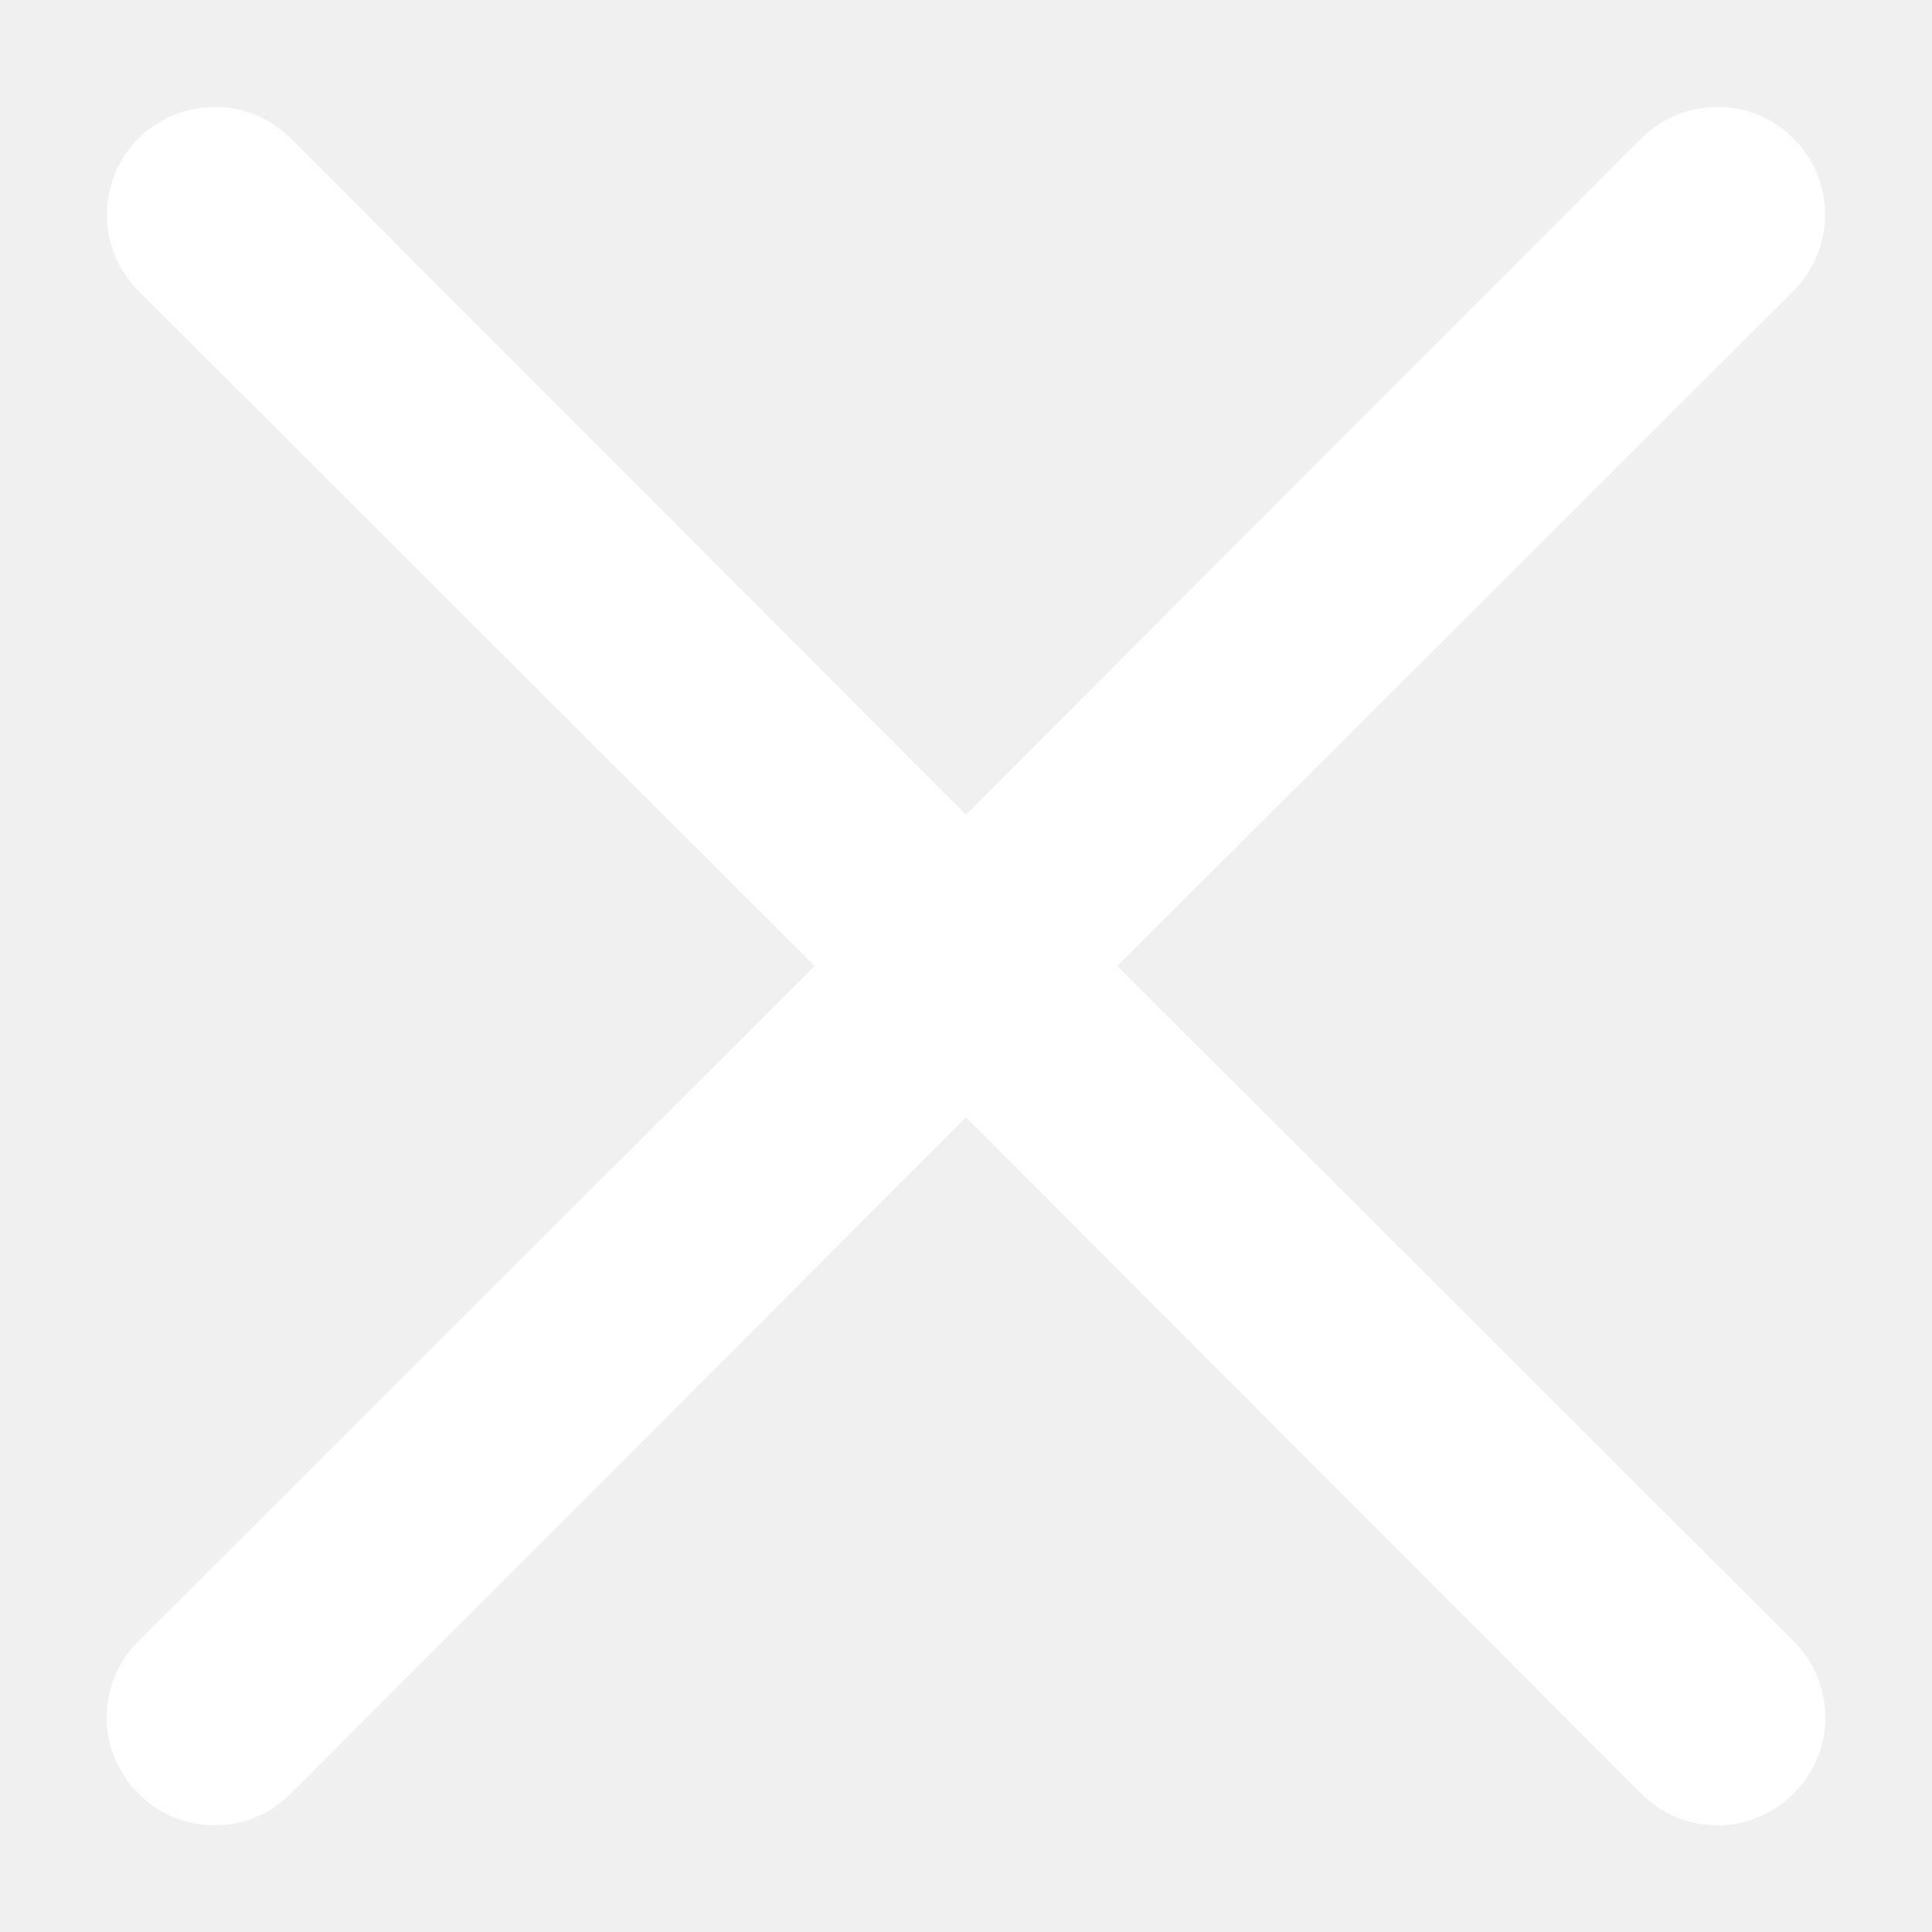
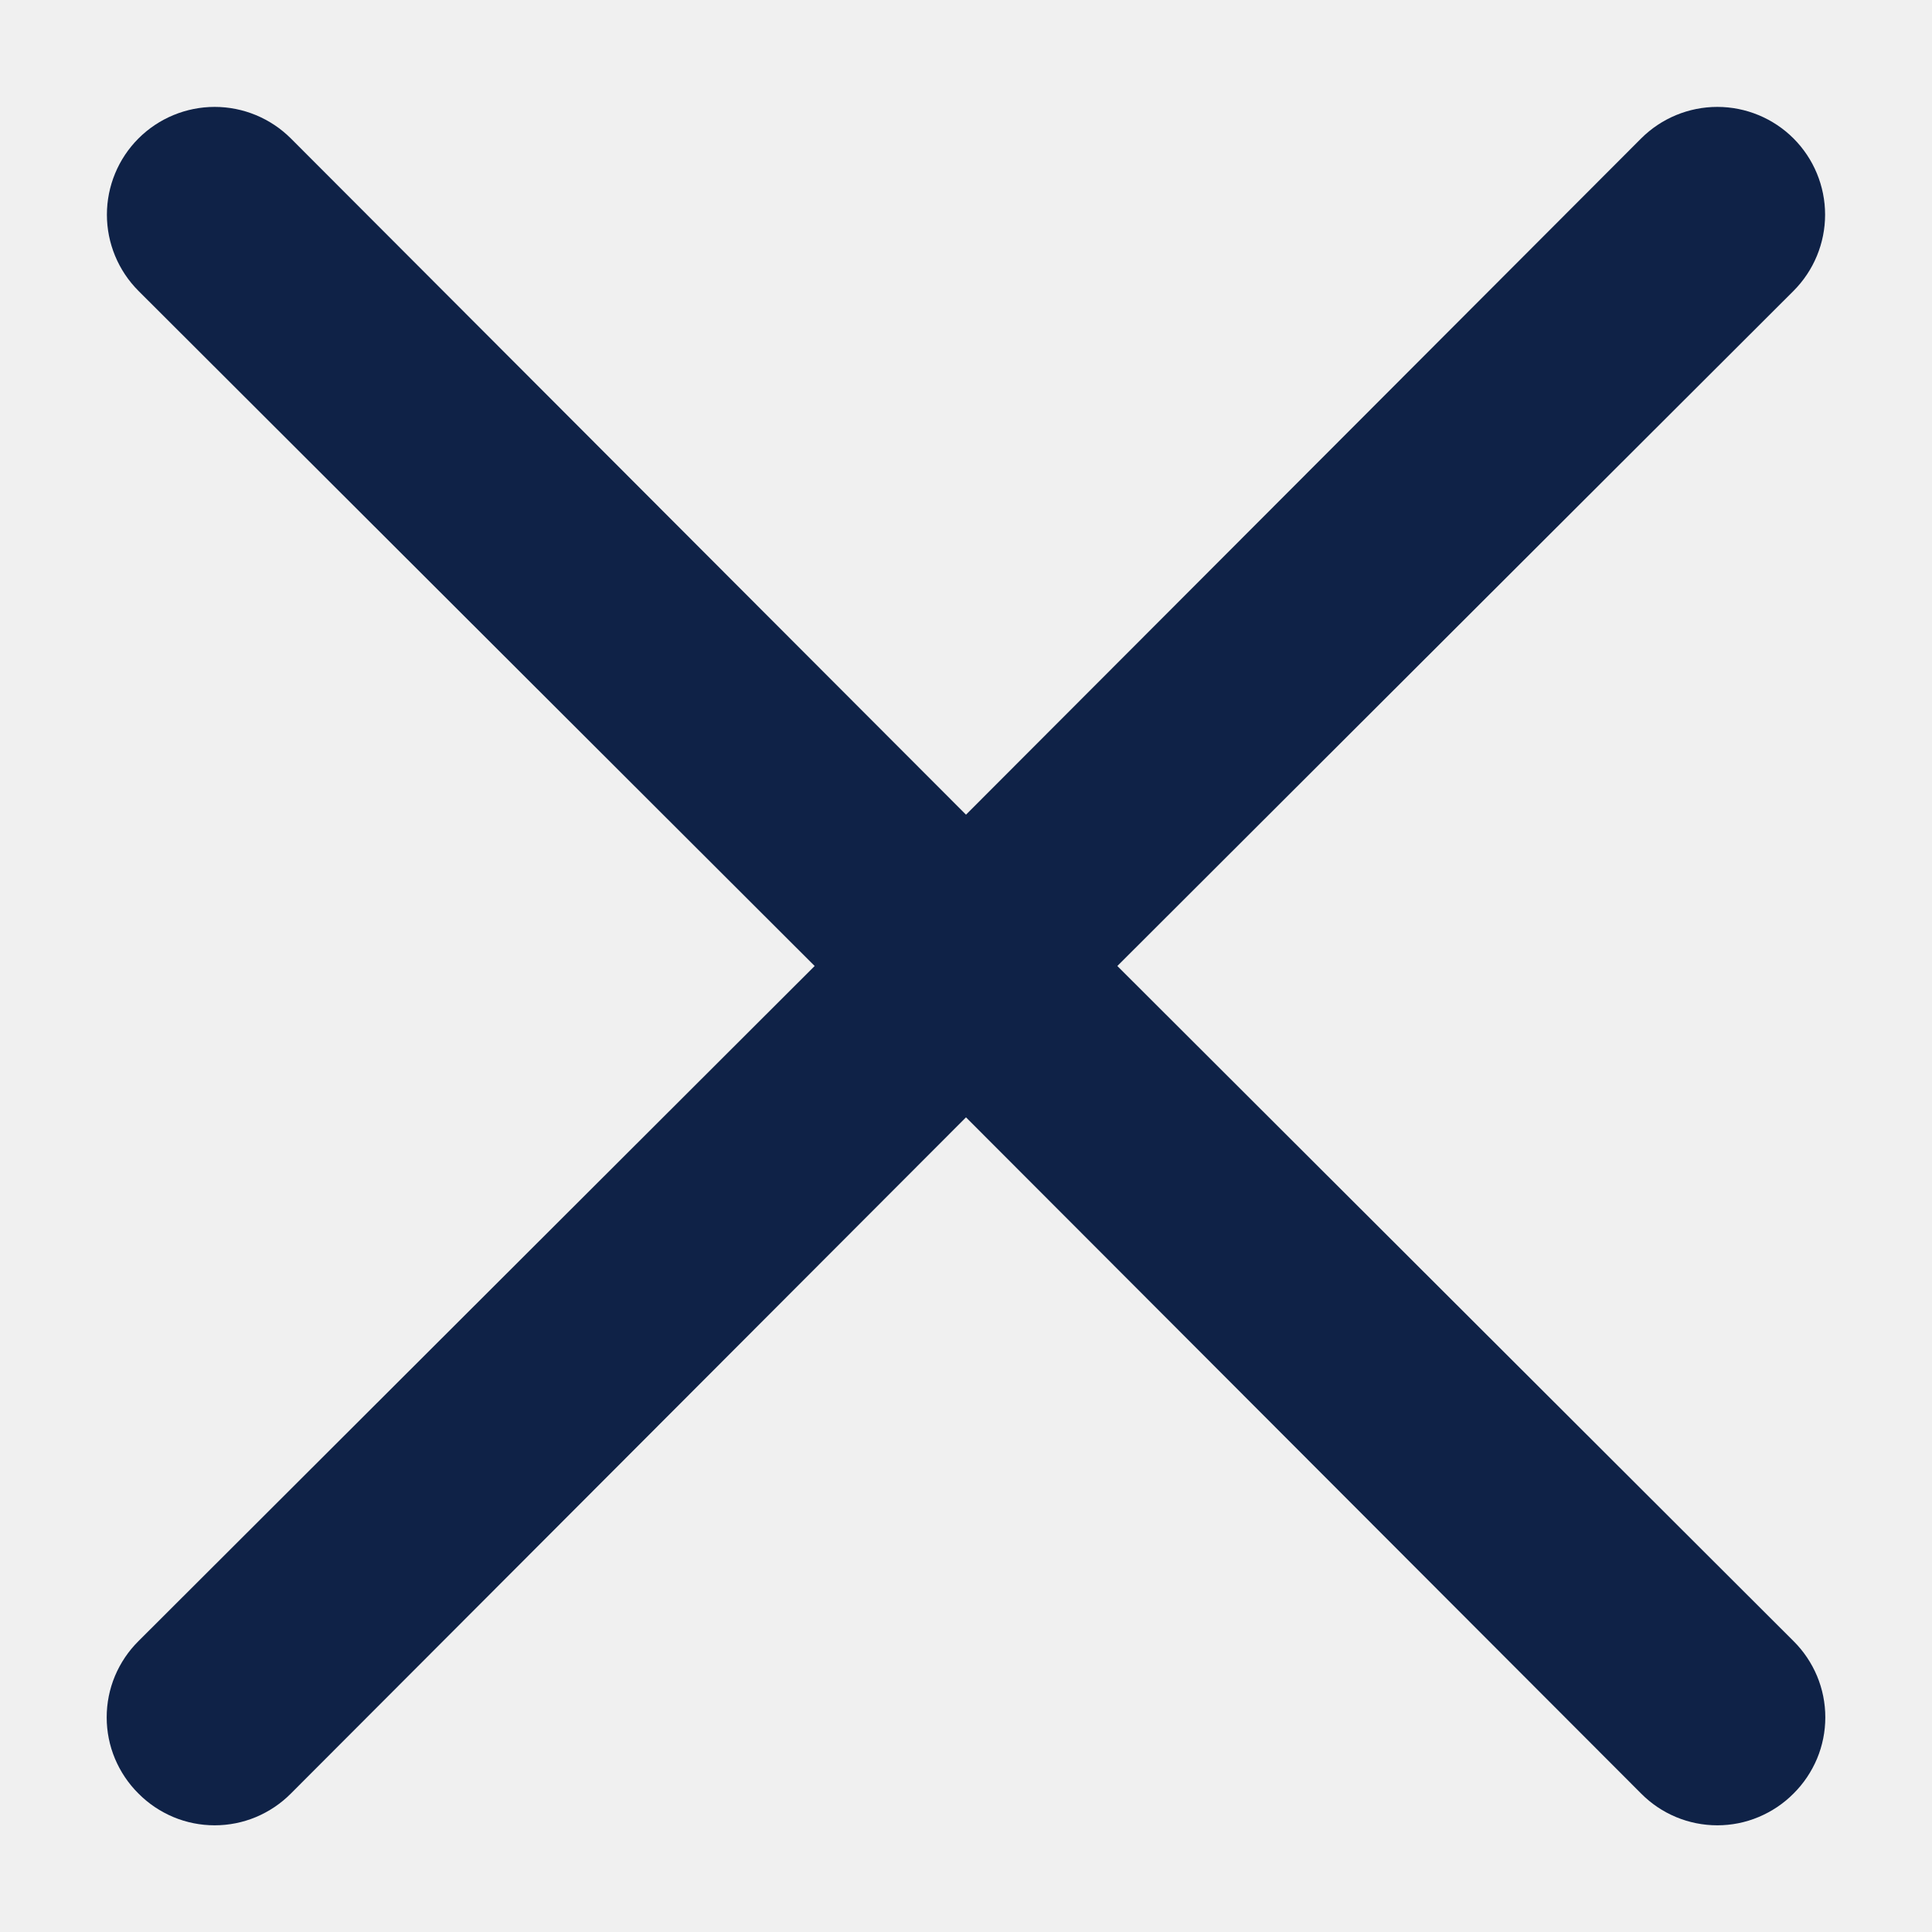
- <svg xmlns="http://www.w3.org/2000/svg" width="18" height="18" viewBox="0 0 18 18" fill="#FFF">
-   <path d="M10.41 9L16.71 2.71C16.898 2.522 17.004 2.266 17.004 2C17.004 1.734 16.898 1.478 16.71 1.29C16.522 1.102 16.266 0.996 16 0.996C15.734 0.996 15.478 1.102 15.29 1.29L9 7.59L2.71 1.29C2.522 1.102 2.266 0.996 2 0.996C1.734 0.996 1.478 1.102 1.29 1.29C1.102 1.478 0.996 1.734 0.996 2C0.996 2.266 1.102 2.522 1.29 2.71L7.59 9L1.29 15.29C1.196 15.383 1.122 15.494 1.071 15.615C1.02 15.737 0.994 15.868 0.994 16C0.994 16.132 1.02 16.263 1.071 16.385C1.122 16.506 1.196 16.617 1.29 16.71C1.383 16.804 1.494 16.878 1.615 16.929C1.737 16.98 1.868 17.006 2 17.006C2.132 17.006 2.263 16.98 2.385 16.929C2.506 16.878 2.617 16.804 2.71 16.71L9 10.41L15.29 16.71C15.383 16.804 15.493 16.878 15.615 16.929C15.737 16.98 15.868 17.006 16 17.006C16.132 17.006 16.263 16.98 16.384 16.929C16.506 16.878 16.617 16.804 16.71 16.71C16.804 16.617 16.878 16.506 16.929 16.385C16.98 16.263 17.006 16.132 17.006 16C17.006 15.868 16.98 15.737 16.929 15.615C16.878 15.494 16.804 15.383 16.71 15.29L10.41 9Z" fill="#FFFFFF" />
+ <svg xmlns="http://www.w3.org/2000/svg" width="18" height="18" viewBox="0 0 18 18" fill="#0F2247">
+   <path d="M10.41 9L16.71 2.71C16.898 2.522 17.004 2.266 17.004 2C17.004 1.734 16.898 1.478 16.71 1.29C16.522 1.102 16.266 0.996 16 0.996C15.734 0.996 15.478 1.102 15.29 1.29L9 7.59L2.71 1.29C2.522 1.102 2.266 0.996 2 0.996C1.734 0.996 1.478 1.102 1.29 1.29C1.102 1.478 0.996 1.734 0.996 2C0.996 2.266 1.102 2.522 1.29 2.71L7.59 9L1.29 15.29C1.196 15.383 1.122 15.494 1.071 15.615C1.02 15.737 0.994 15.868 0.994 16C0.994 16.132 1.02 16.263 1.071 16.385C1.122 16.506 1.196 16.617 1.29 16.71C1.383 16.804 1.494 16.878 1.615 16.929C1.737 16.98 1.868 17.006 2 17.006C2.132 17.006 2.263 16.98 2.385 16.929C2.506 16.878 2.617 16.804 2.71 16.71L9 10.41L15.29 16.71C15.383 16.804 15.493 16.878 15.615 16.929C15.737 16.98 15.868 17.006 16 17.006C16.132 17.006 16.263 16.98 16.384 16.929C16.506 16.878 16.617 16.804 16.71 16.71C16.804 16.617 16.878 16.506 16.929 16.385C16.98 16.263 17.006 16.132 17.006 16C17.006 15.868 16.98 15.737 16.929 15.615C16.878 15.494 16.804 15.383 16.71 15.29L10.41 9Z" fill="#0F2247" />
</svg>
